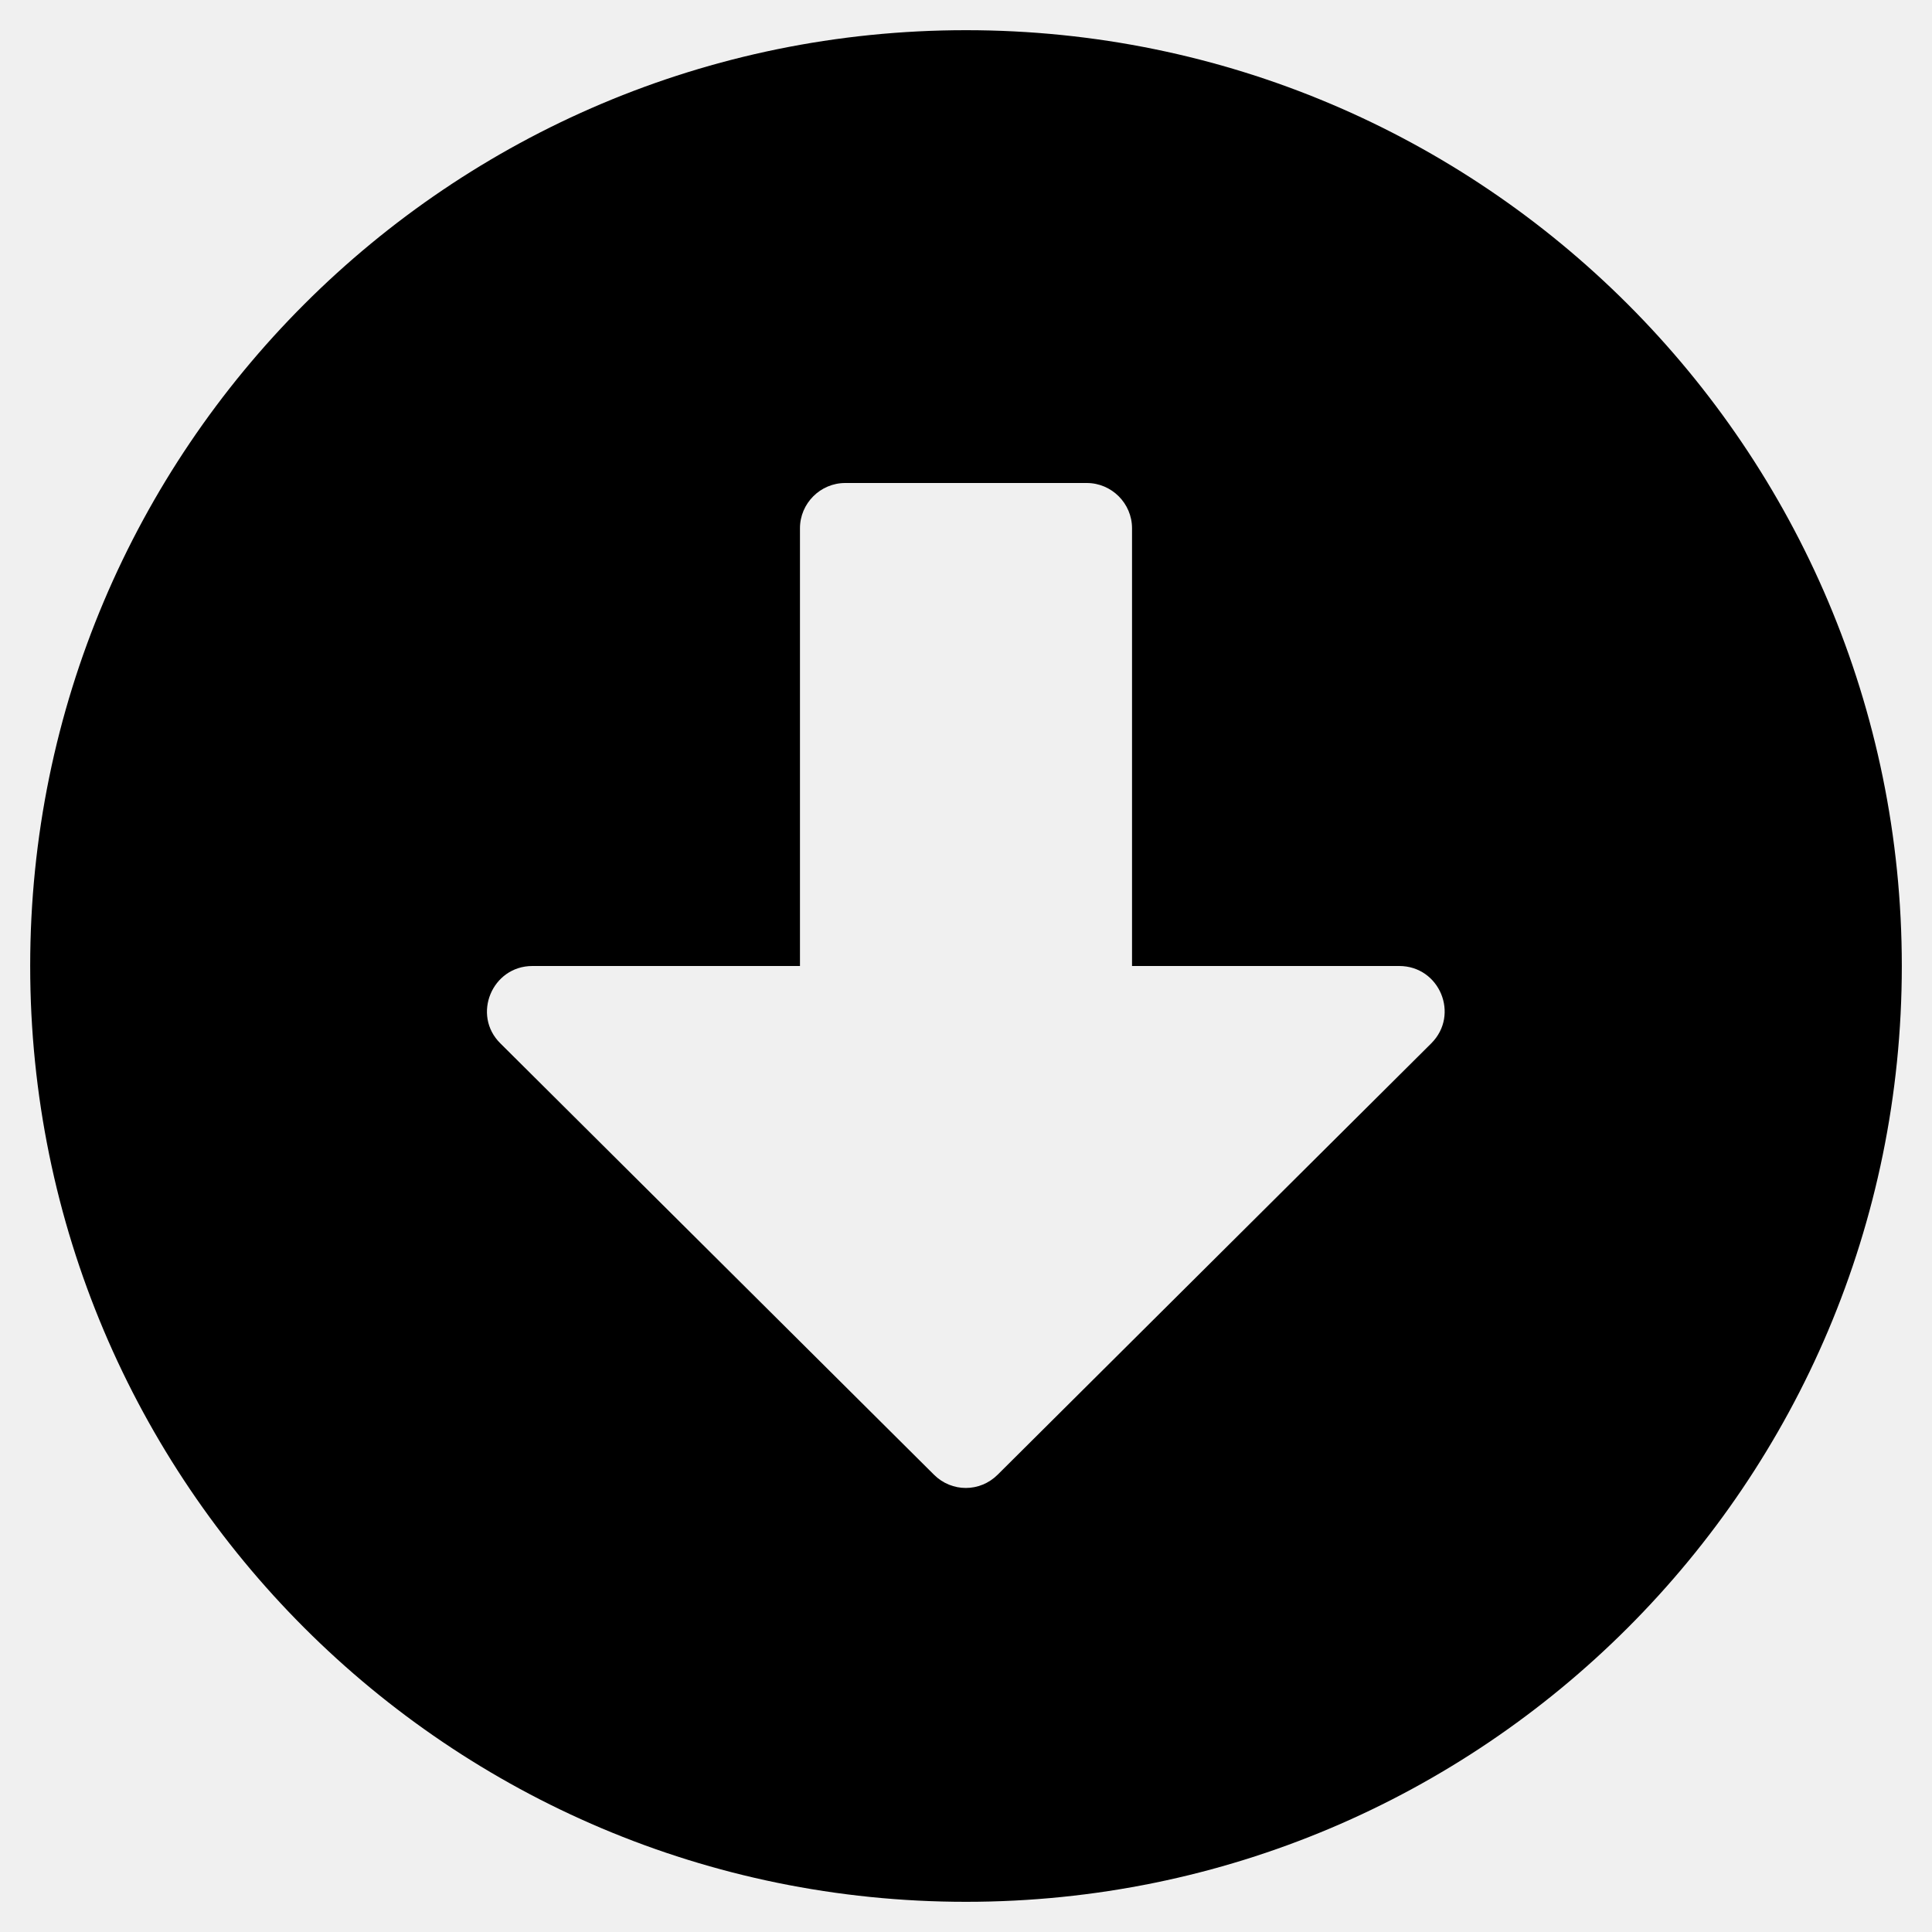
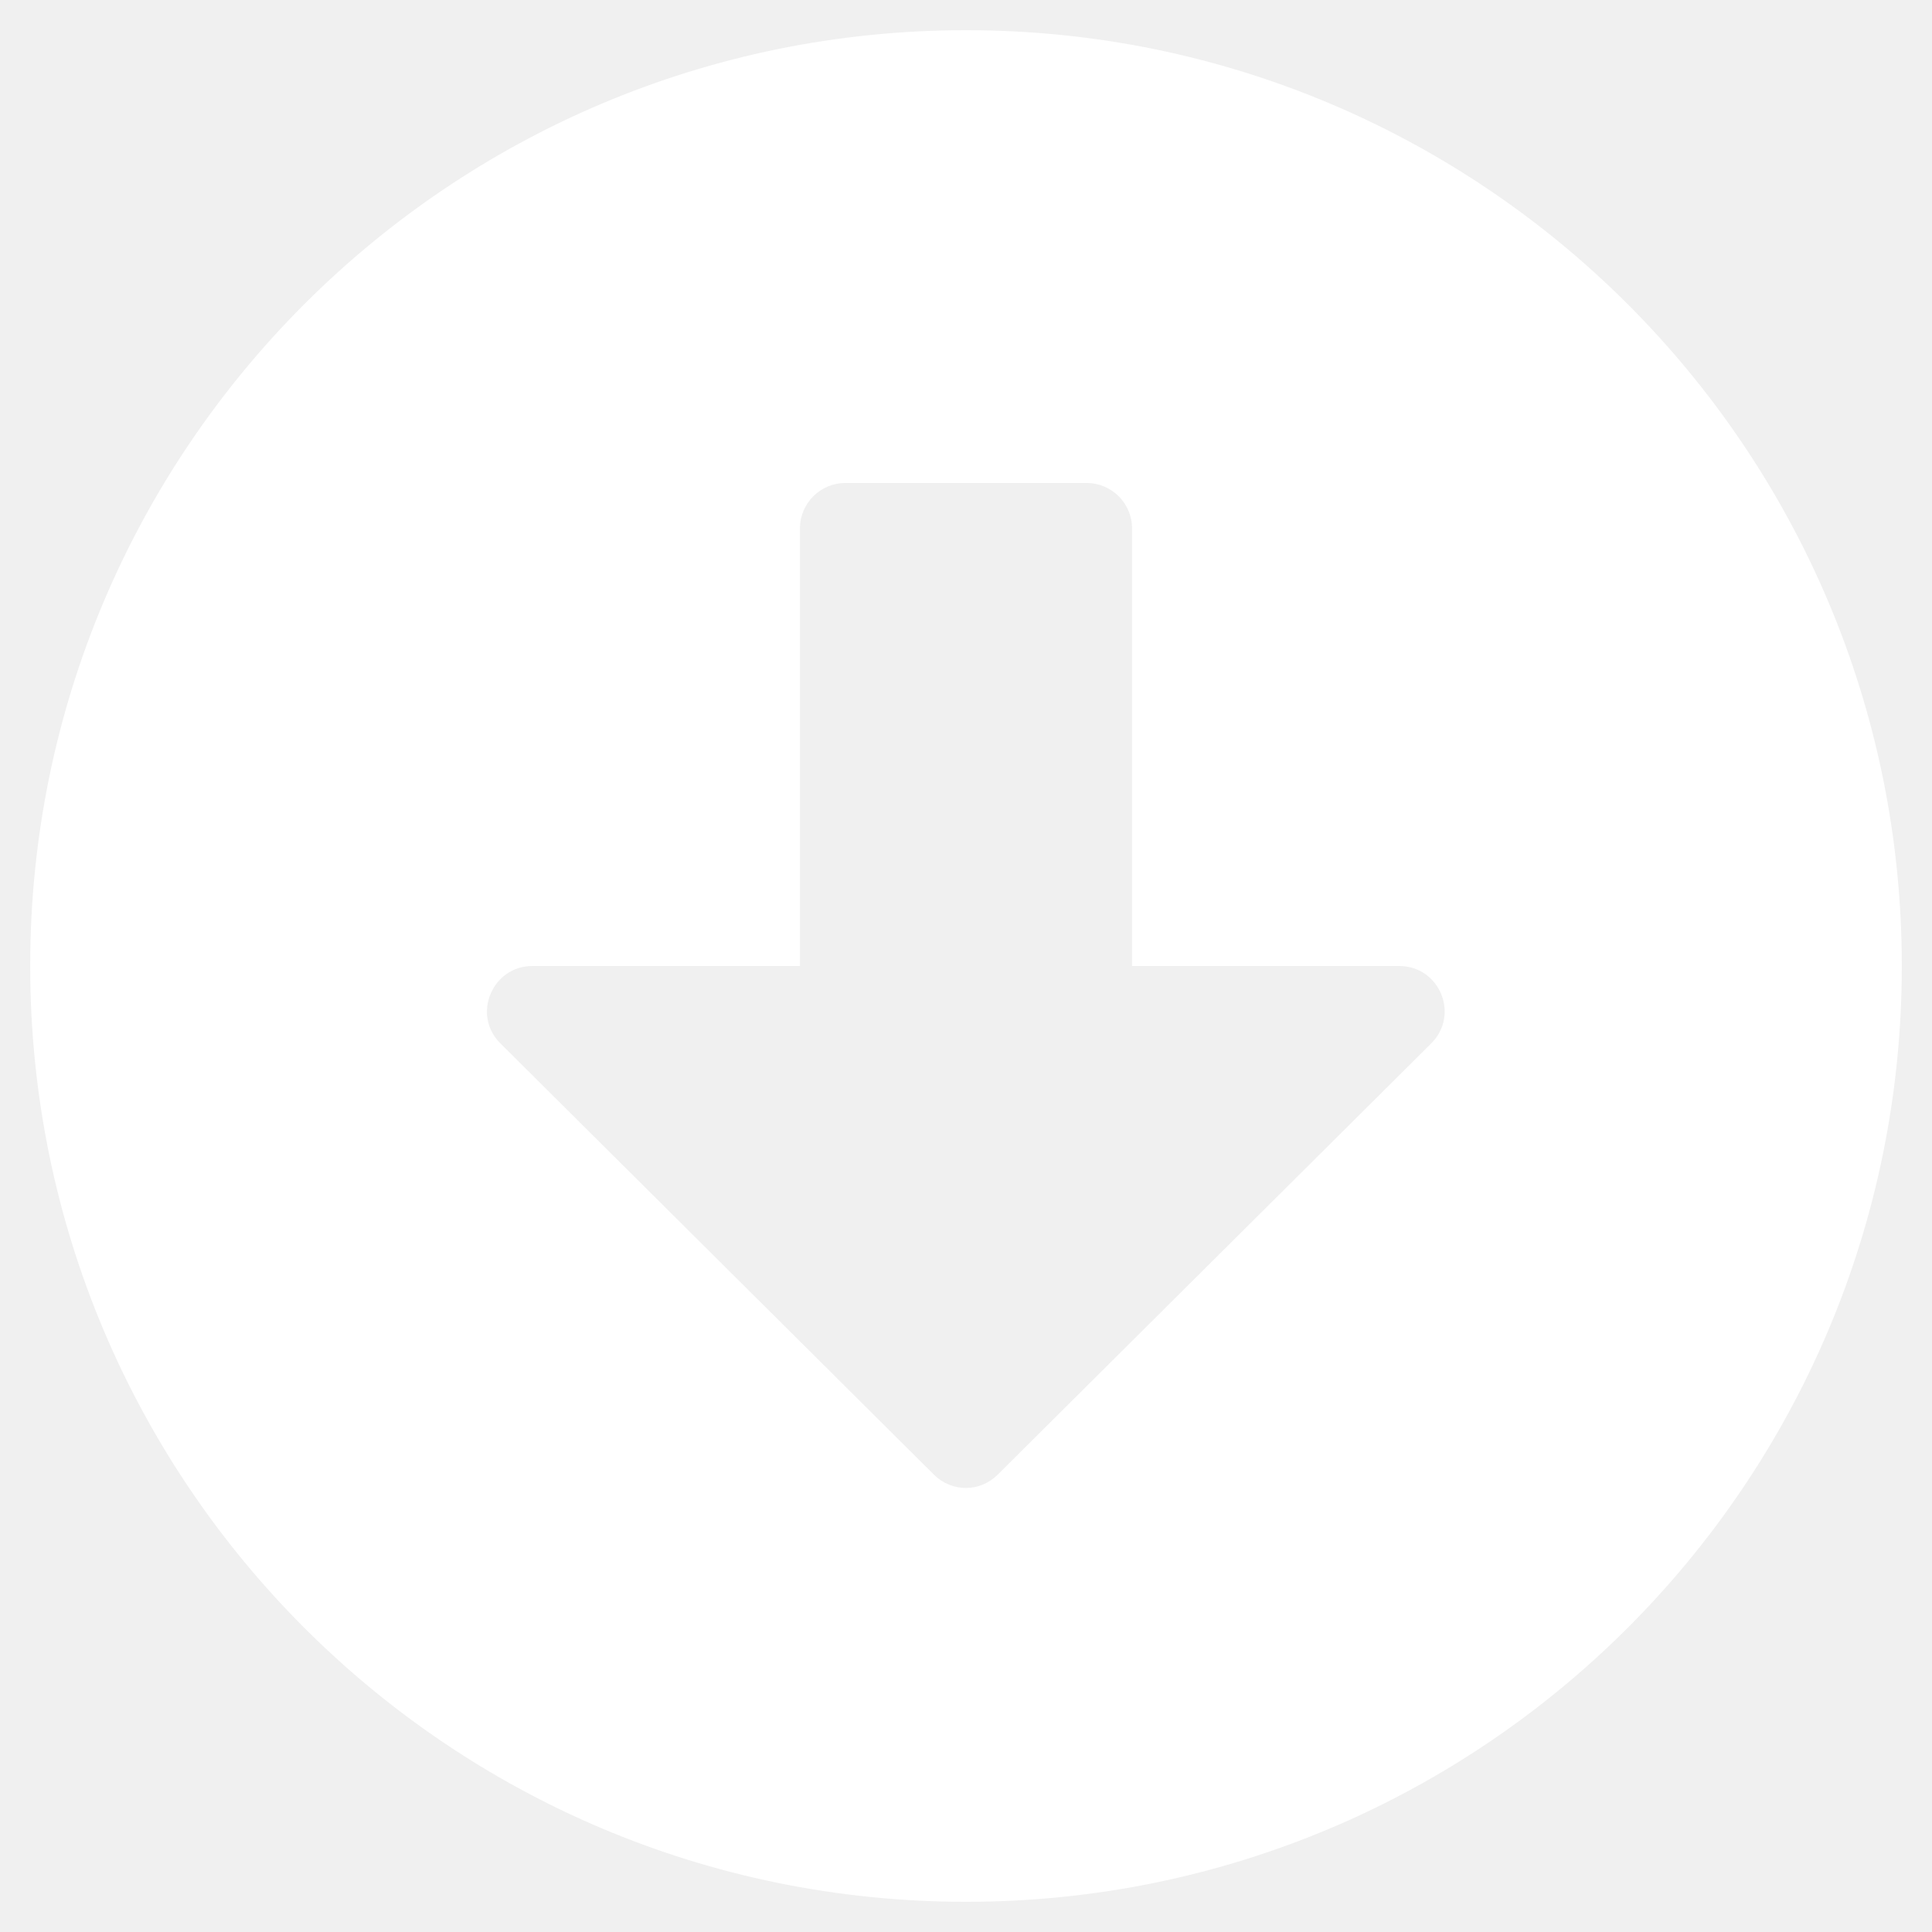
- <svg xmlns="http://www.w3.org/2000/svg" aria-hidden="true" focusable="false" data-prefix="fas" data-icon="arrow-alt-circle-down" class="svg-inline--fa fa-arrow-alt-circle-down fa-w-16" role="img" viewBox="0 0 512 512">
-   <path fill="currentColor" d="M504 256c0 137-111 248-248 248S8 393 8 256 119 8 256 8s248 111 248 248zM212 140v116h-70.9c-10.7 0-16.1 13-8.5 20.5l114.9 114.3c4.7 4.7 12.2 4.7 16.9 0l114.9-114.3c7.6-7.6 2.2-20.5-8.5-20.5H300V140c0-6.6-5.4-12-12-12h-64c-6.6 0-12 5.4-12 12z" />
+ <svg xmlns="http://www.w3.org/2000/svg" aria-hidden="true" focusable="false" data-prefix="fas" data-icon="arrow-alt-circle-down" role="img" width="512" height="512" style="">
+   <rect id="backgroundrect" width="100%" height="100%" x="0" y="0" fill="none" stroke="none" />
+   <g class="currentLayer" style="">
+     <path fill="#ffffff" d="M504 256c0 137-111 248-248 248S8 393 8 256 119 8 256 8s248 111 248 248zM212 140v116h-70.9c-10.7 0-16.1 13-8.5 20.5l114.9 114.3c4.7 4.7 12.2 4.7 16.9 0l114.9-114.3c7.6-7.6 2.2-20.5-8.5-20.5H300V140c0-6.6-5.4-12-12-12h-64c-6.6 0-12 5.4-12 12z" id="svg_1" class="selected" fill-opacity="1" />
+   </g>
</svg>
